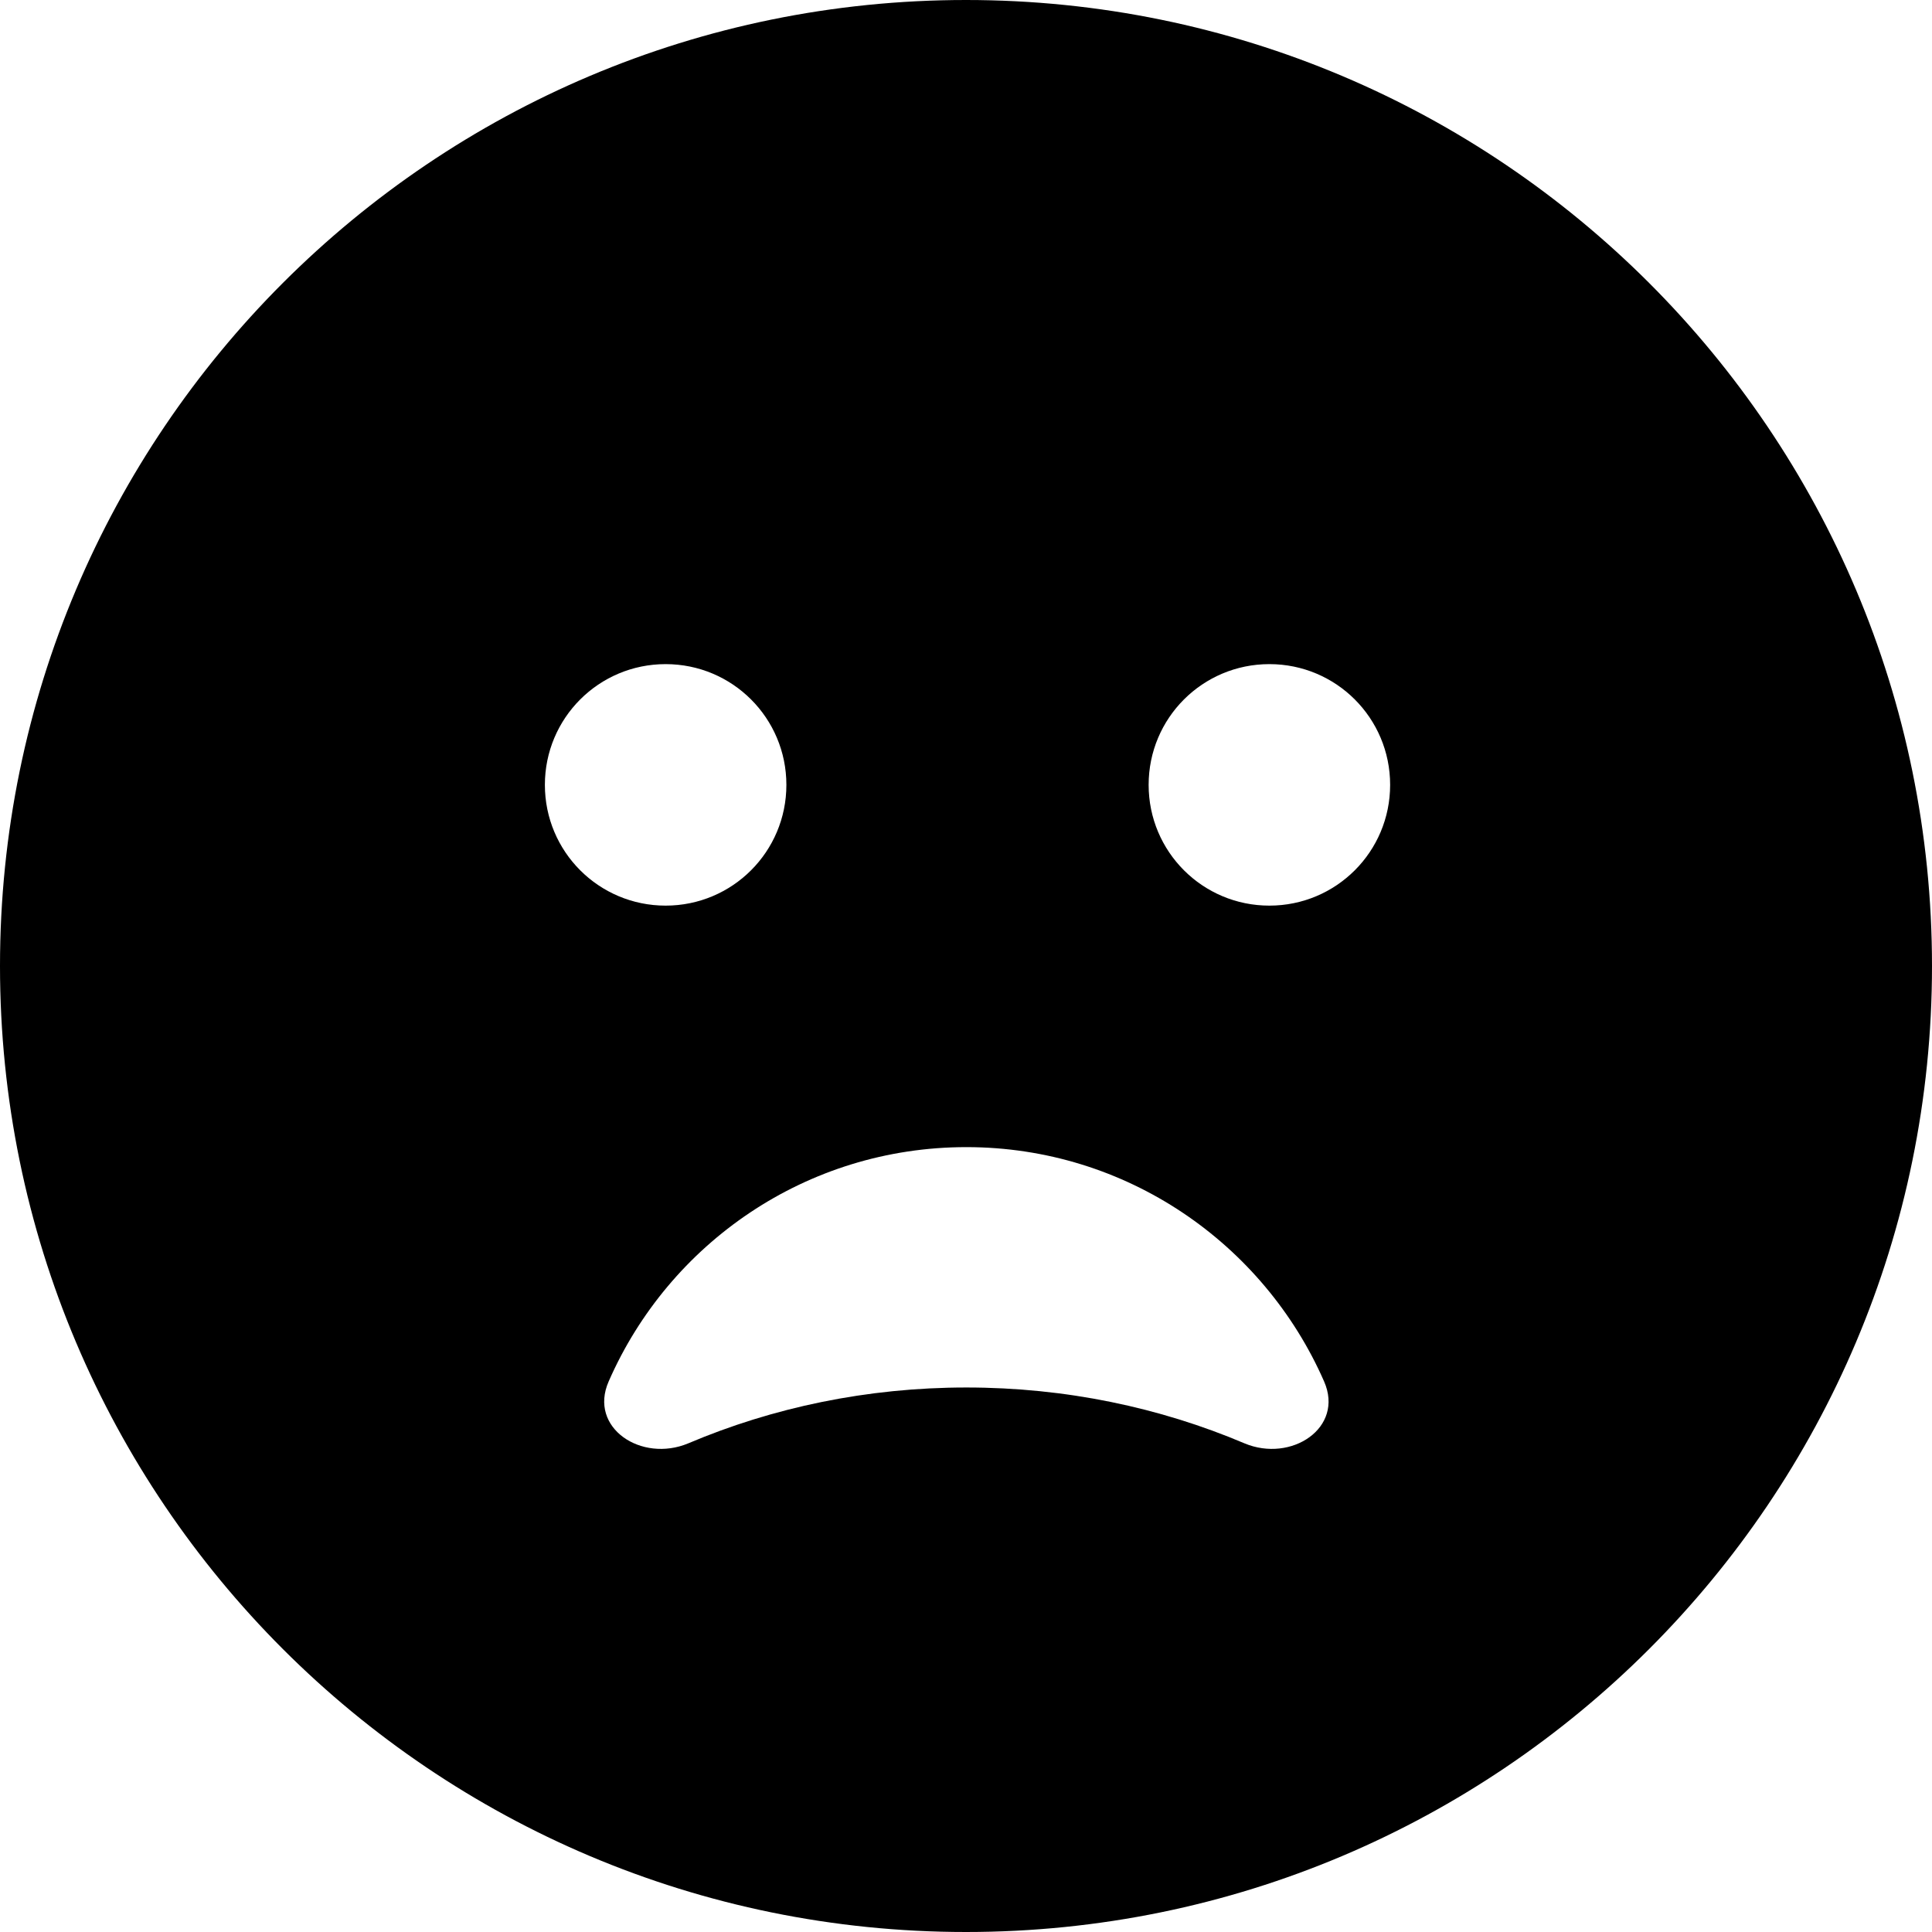
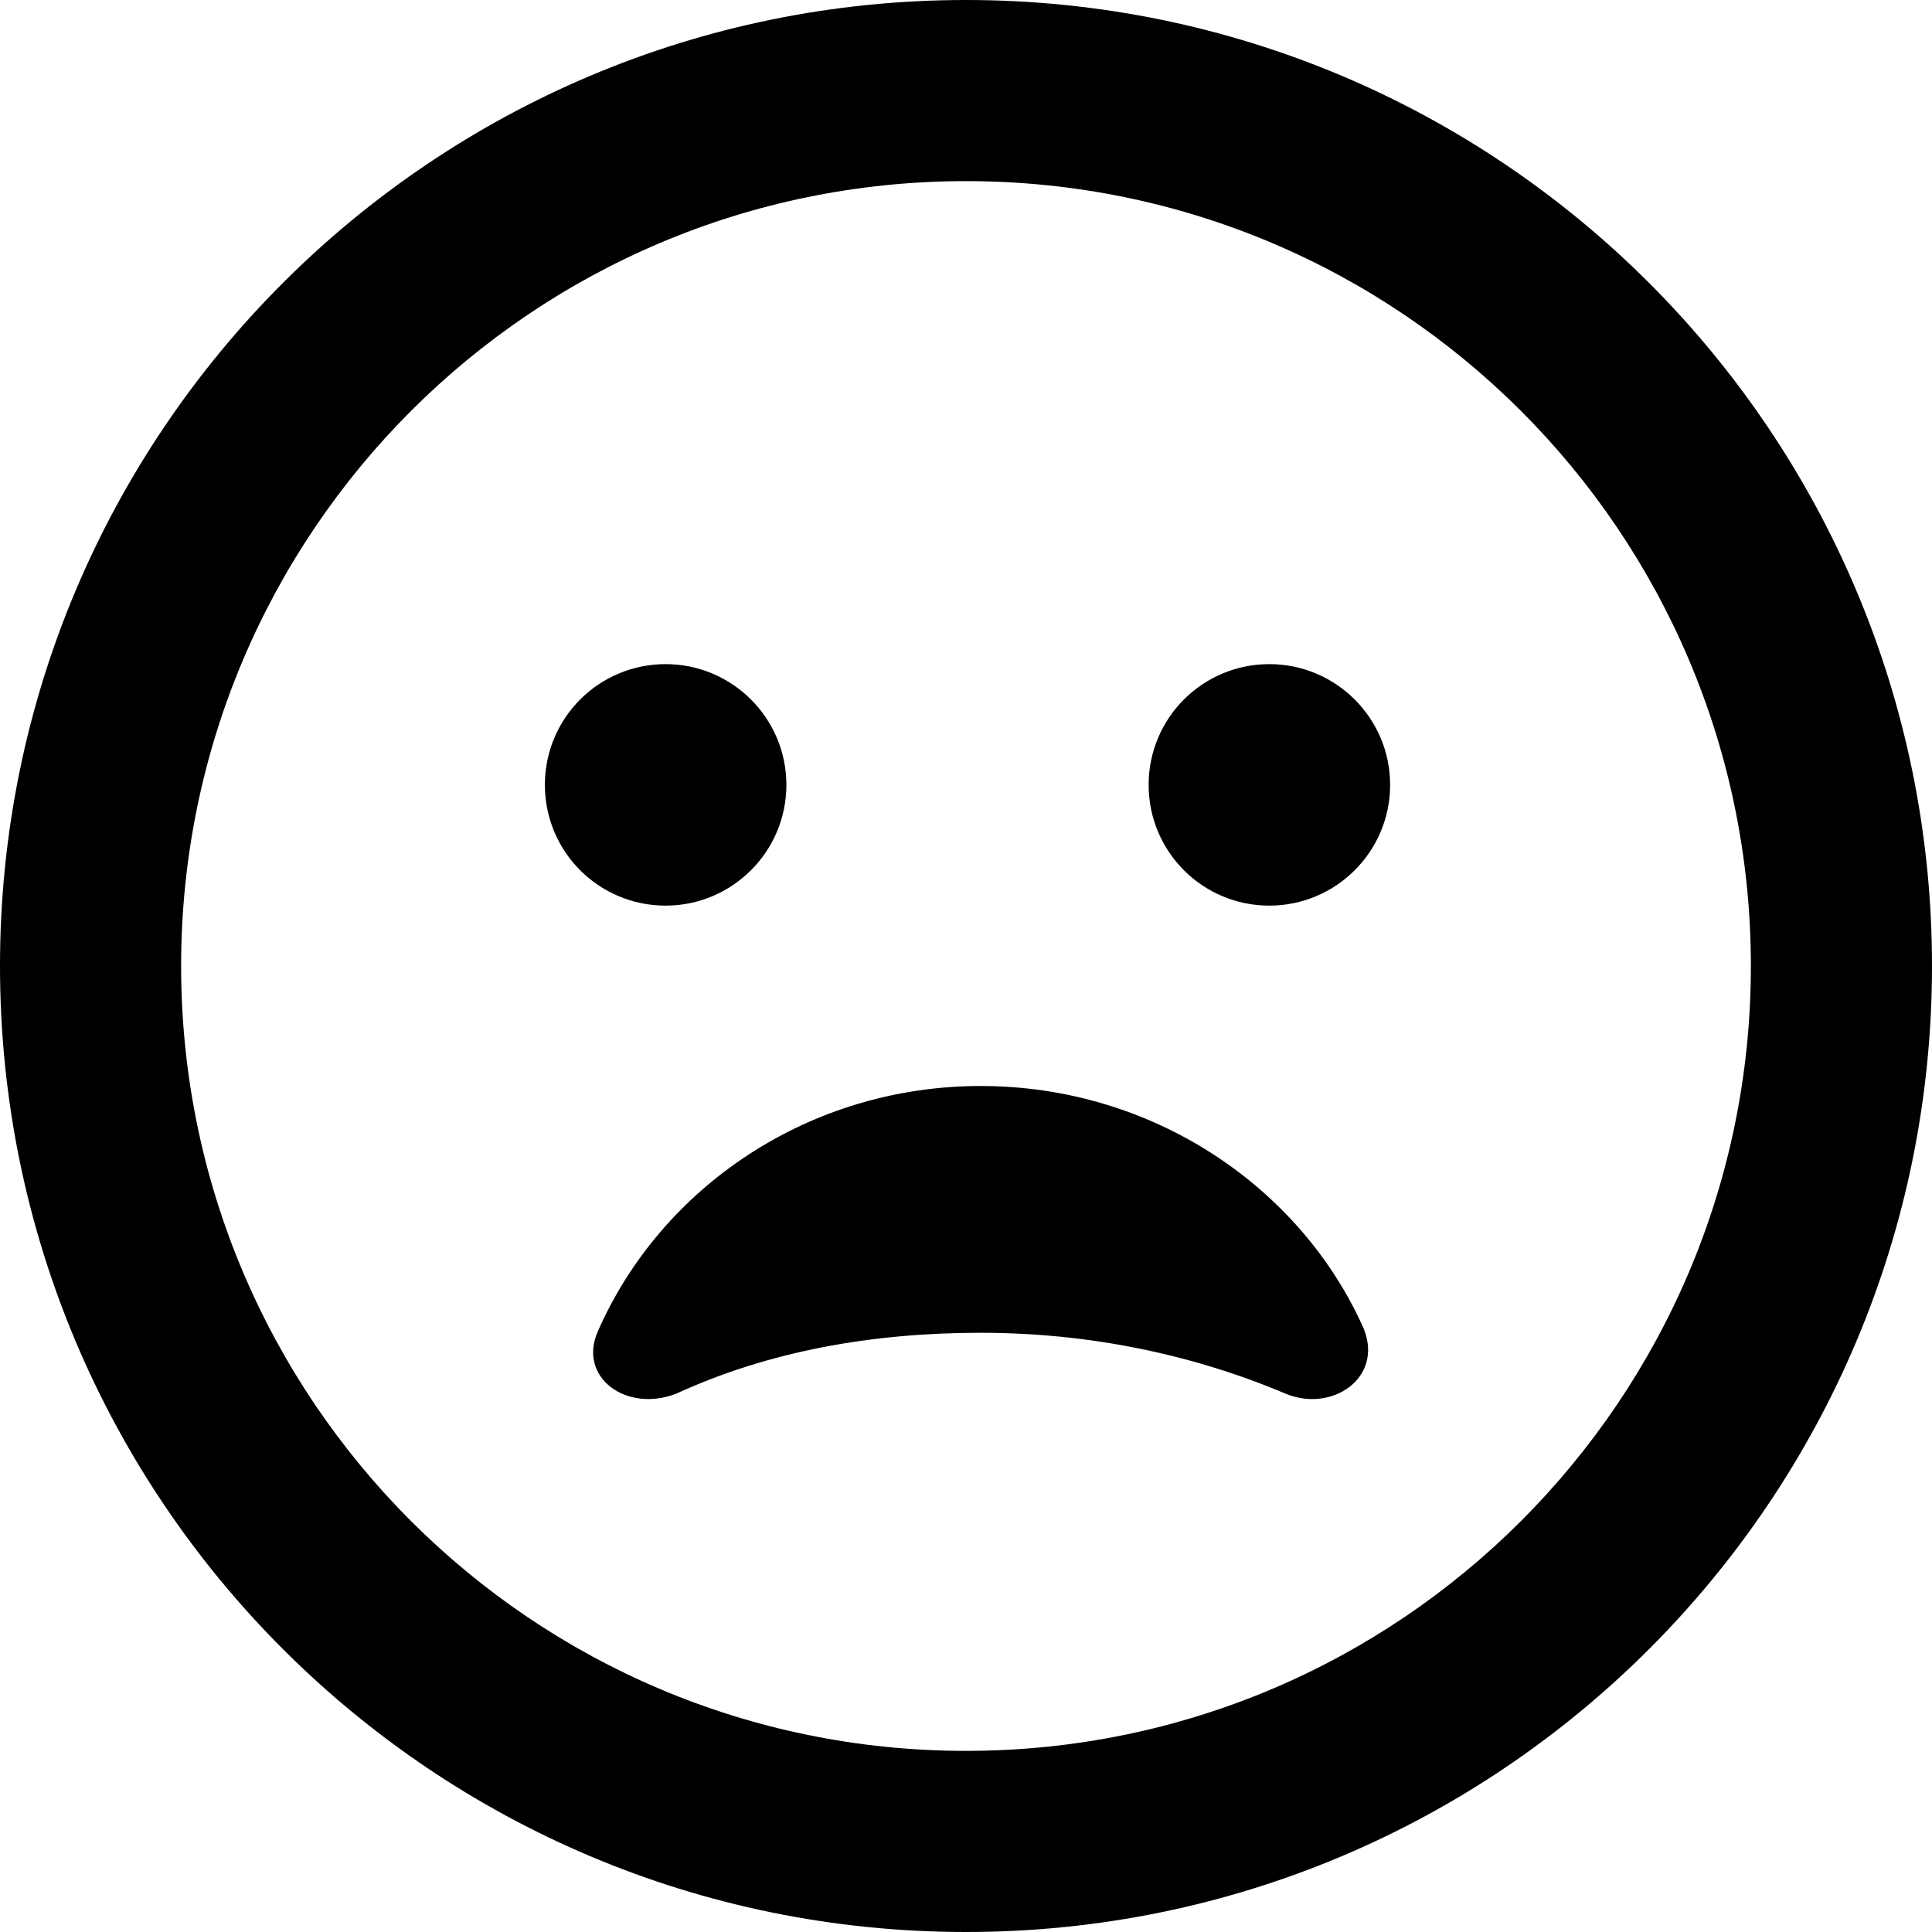
<svg xmlns="http://www.w3.org/2000/svg" viewBox="0 0 512 512">
-   <path d="M256 512c141.4 0 256-114.6 256-256S397.4 0 256 0S0 114.6 0 256S114.6 512 256 512zM176.4 240c-17.7 0-32-14.3-32-32s14.3-32 32-32s32 14.3 32 32s-14.3 32-32 32zm192-32c0 17.7-14.3 32-32 32s-32-14.3-32-32s14.3-32 32-32s32 14.3 32 32zm-186 174.5c-12.4 5.2-26.5-4.1-21.1-16.4c16-36.6 52.4-62.1 94.8-62.1s78.8 25.6 94.8 62.1c5.4 12.3-8.7 21.6-21.1 16.4c-22.4-9.5-47.4-14.8-73.7-14.8s-51.3 5.3-73.7 14.8z" />
+   <path d="M179.3 369.3C166.1 374.5 153.1 365.1 158.4 352.9C175.1 314.7 214.3 287.8 259.9 287.8C305.6 287.8 344.8 314.7 361.4 352.1C366.7 365.2 352.9 374.5 340.6 369.3C316.2 359 288.8 353.2 259.9 353.2C231 353.2 203.7 358.1 179.3 369.3L179.3 369.3zM208.4 208C208.4 225.7 194 240 176.4 240C158.7 240 144.4 225.7 144.4 208C144.4 190.3 158.7 176 176.4 176C194 176 208.4 190.3 208.4 208zM304.4 208C304.4 190.3 318.7 176 336.4 176C354 176 368.4 190.3 368.4 208C368.4 225.7 354 240 336.4 240C318.7 240 304.4 225.7 304.4 208zM512 256C512 397.4 397.4 512 256 512C114.6 512 0 397.4 0 256C0 114.6 114.6 0 256 0C397.4 0 512 114.6 512 256zM256 48C141.1 48 48 141.1 48 256C48 370.9 141.1 464 256 464C370.9 464 464 370.9 464 256C464 141.1 370.9 48 256 48z" />
</svg>
